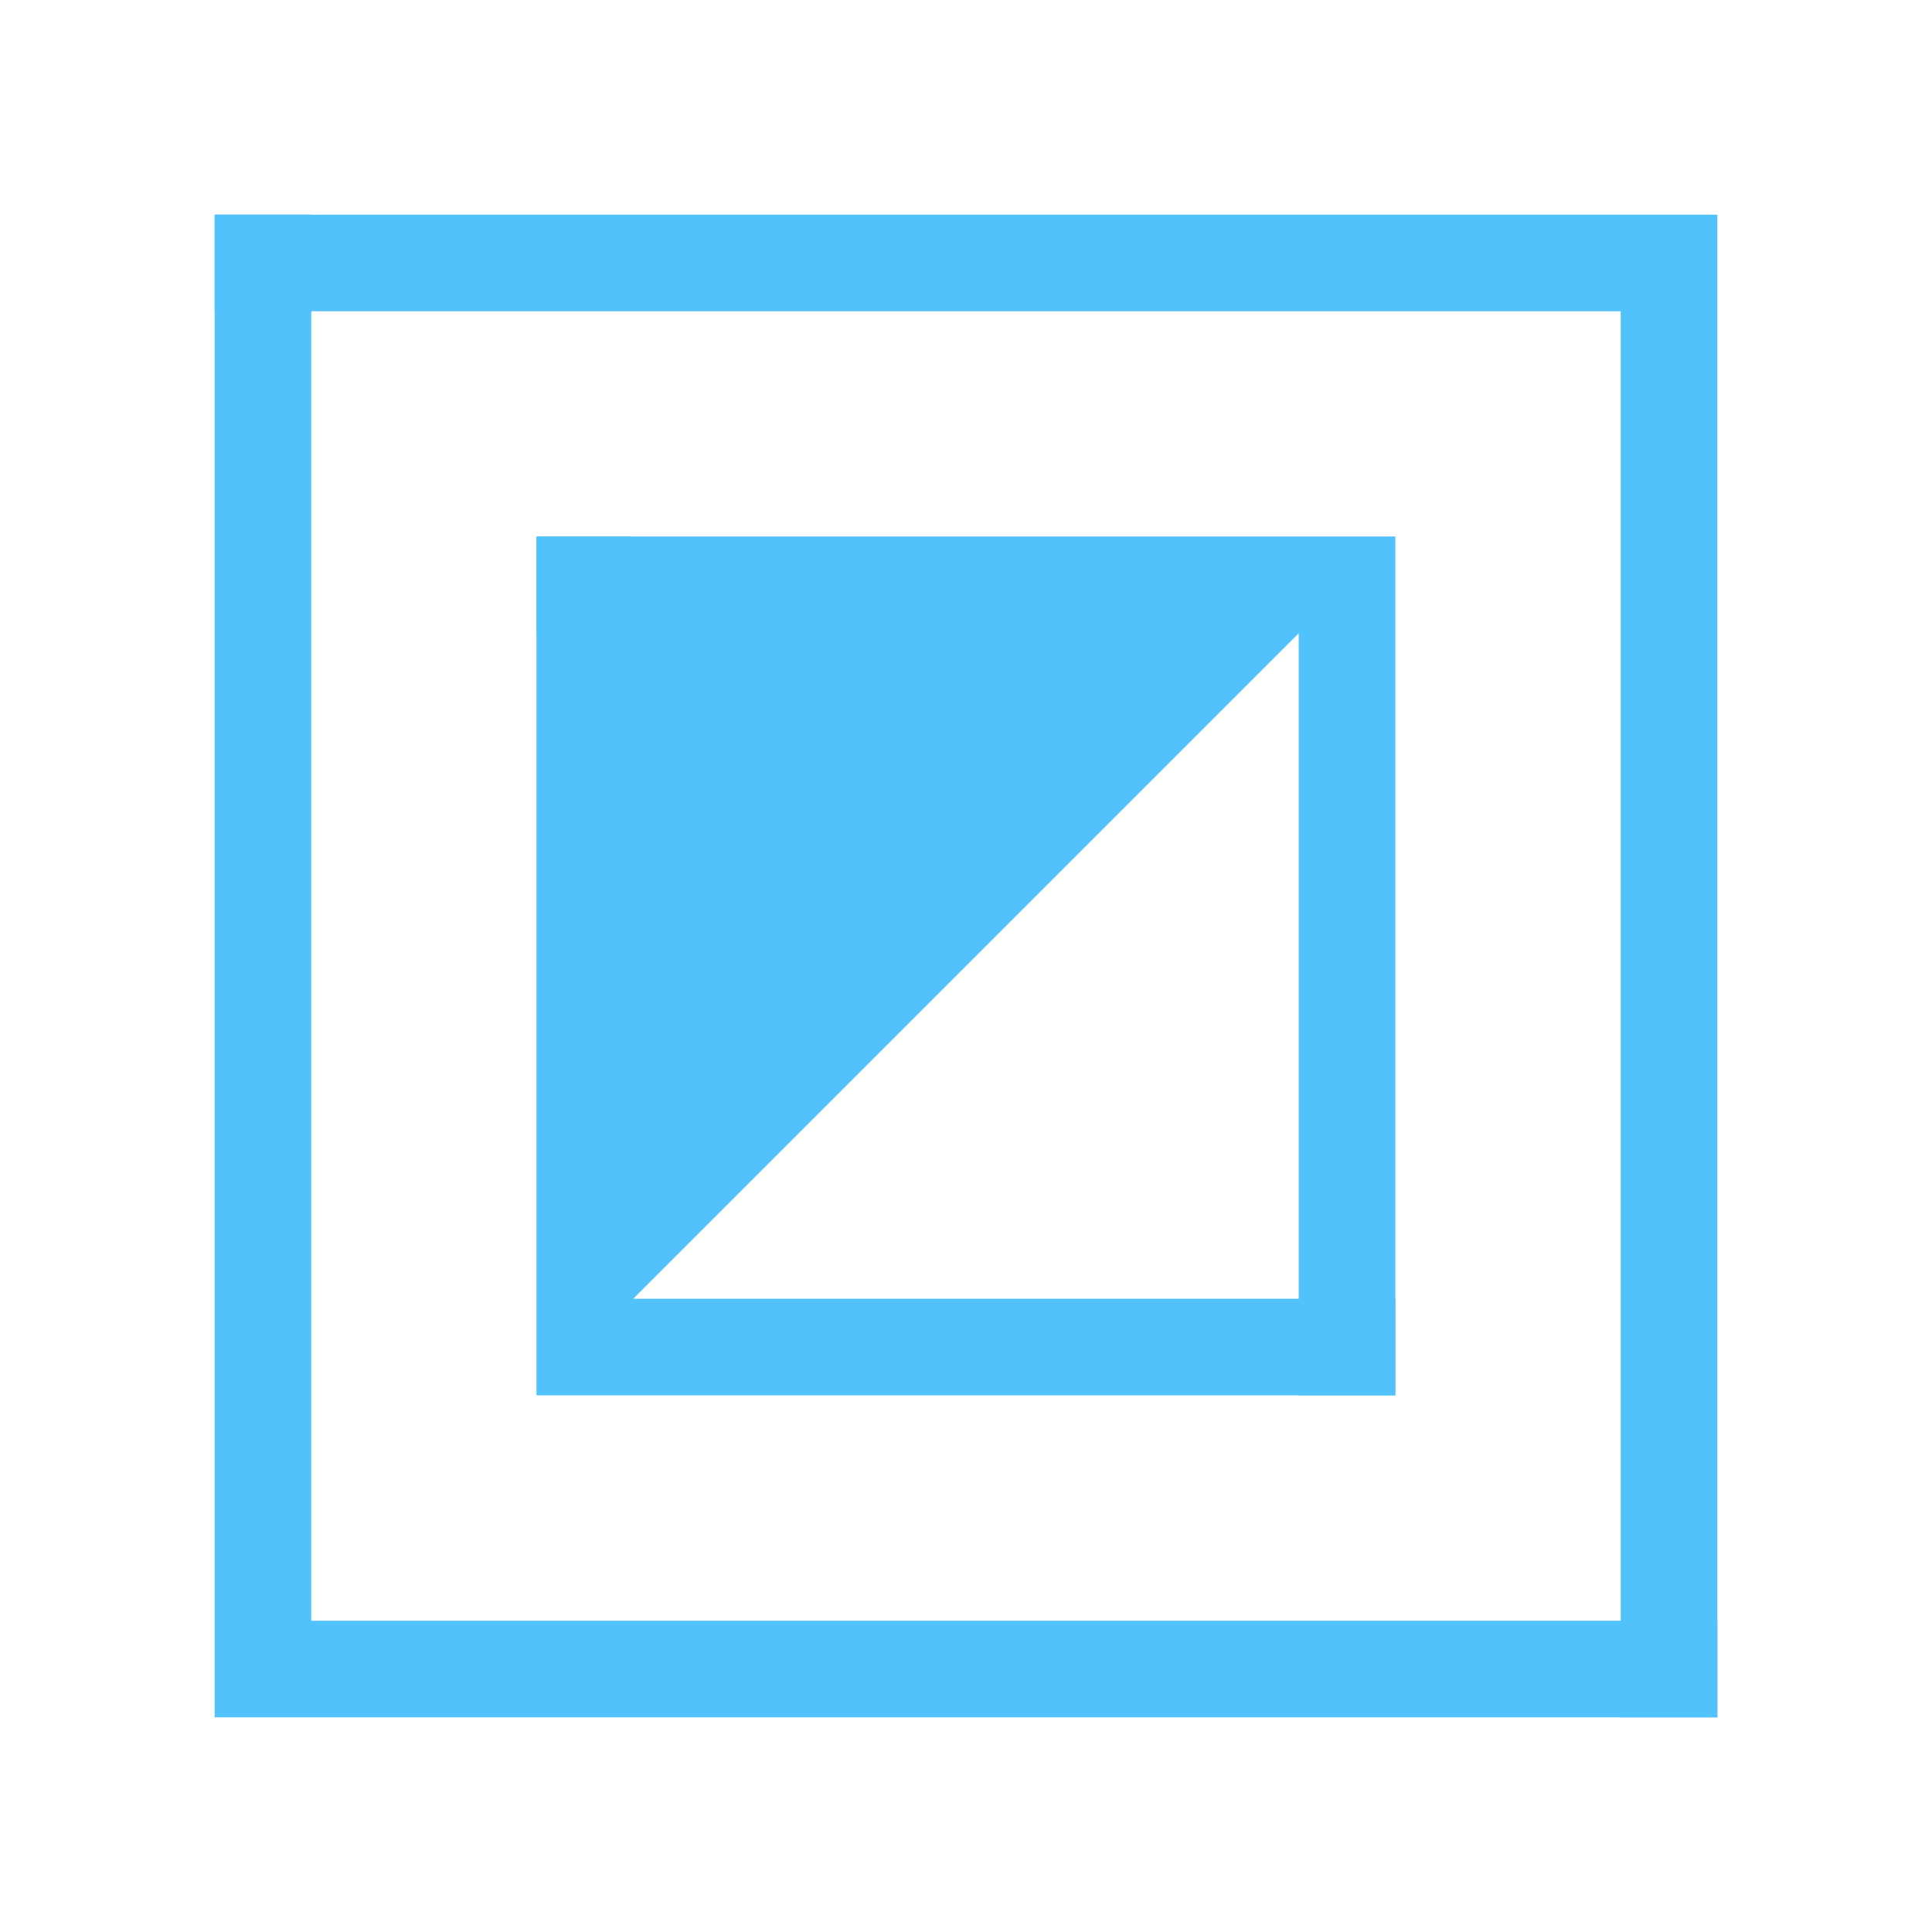
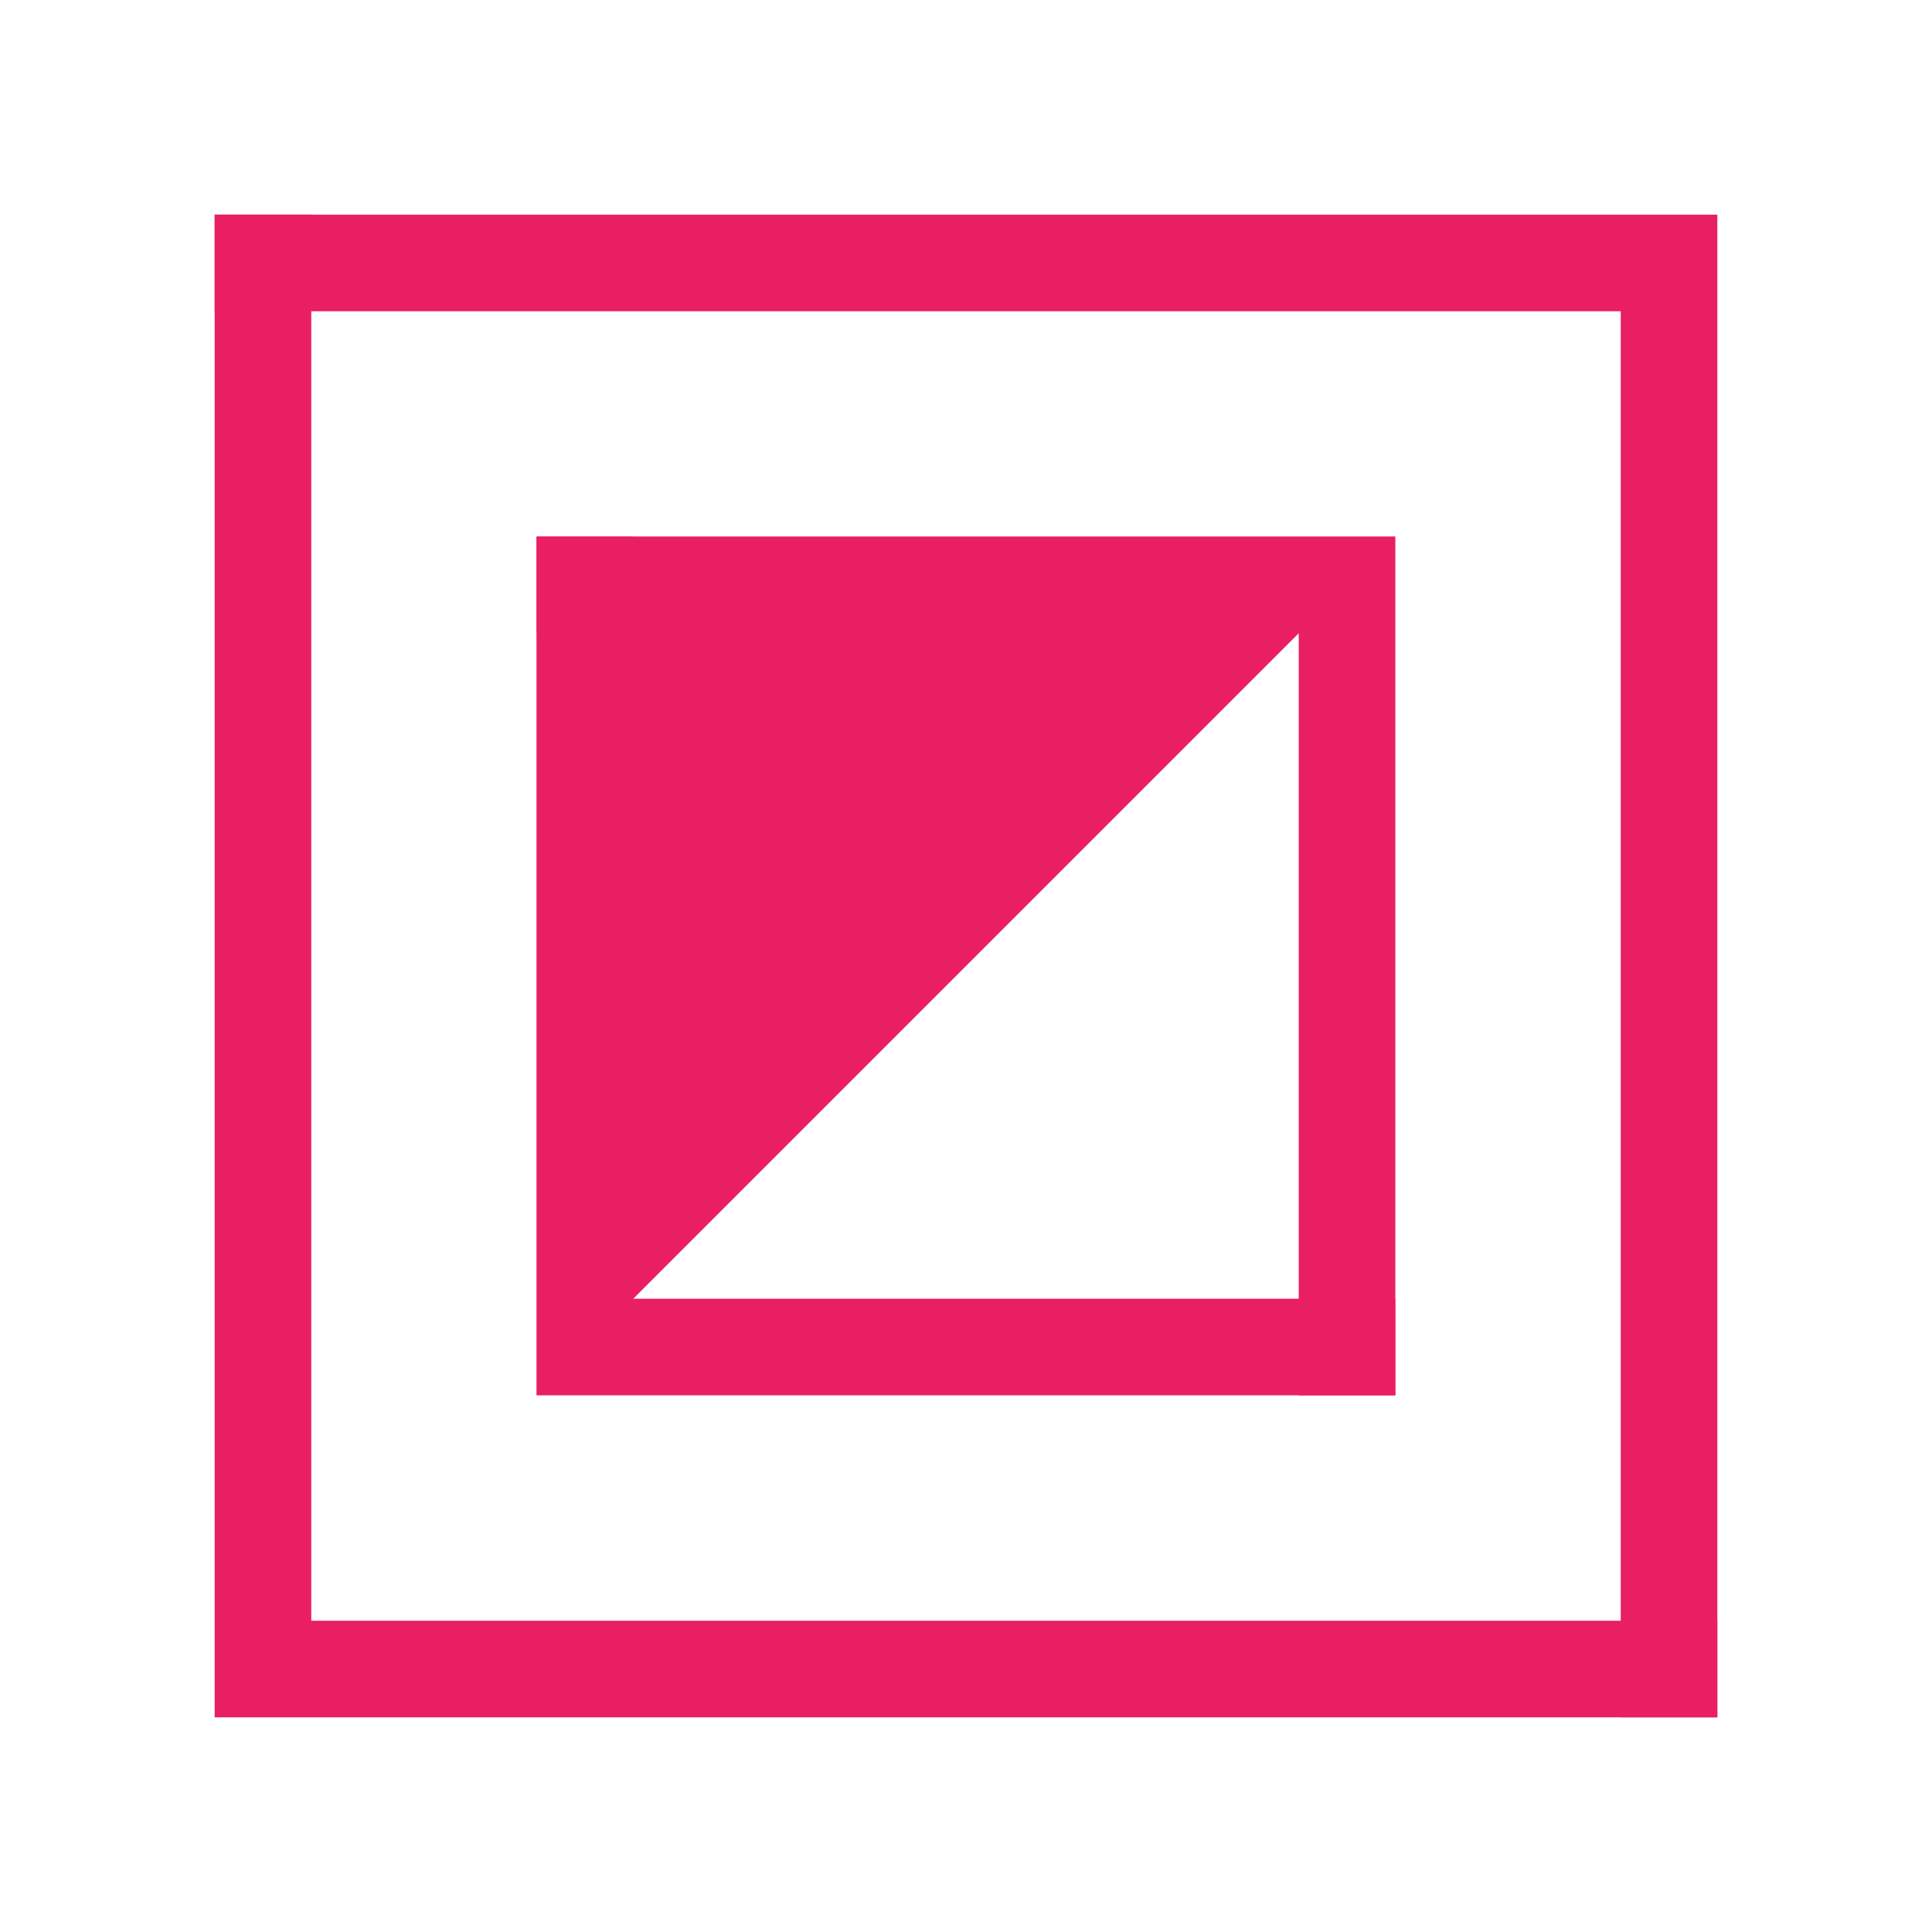
- <svg x="0px" y="0px" width="18px" height="18px" viewBox="0 0 18 18" enable-background="new 0 0 18 18" xml:space="preserve">
-   <path d="M2,2 h14 v14 h-0.9 v-13.1 h-13.1 z" fill="#51c2fc" />
-   <path d="M16,16 h-14 v-14 h0.9 v13.1 h13.1 z" fill="#51c2fc" />
-   <path d="M5,5 h8 v8 h-0.9 v-7.1 h-7.1 z" fill="#51c2fc" fill-rule="evenodd" />
-   <path d="M13,13 h-8 v-8 h0.9 v7.1 h7.1 z" fill="#51c2fc" fill-rule="evenodd" />
-   <path d="M13,5 L 5,13 v-8 h8 z" fill="#51c2fc" fill-rule="evenodd" />
+ <svg xmlns="http://www.w3.org/2000/svg" x="0px" y="0px" width="18px" height="18px" viewBox="0 0 18 18" enable-background="new 0 0 18 18" xml:space="preserve" version="1.1" id="svg12">
+   <defs id="defs16" />
+   <path d="M2,2 h14 v14 h-0.9 v-13.1 h-13.1 z" fill="#58d3ff" id="path2" style="fill:#e91e63;fill-opacity:1" />
+   <path d="M16,16 h-14 v-14 h0.9 v13.1 h13.1 z" fill="#58d3ff" id="path4" style="fill:#e91e63;fill-opacity:1" />
+   <path d="M5,5 h8 v8 h-0.9 v-7.1 h-7.1 z" fill="#58d3ff" fill-rule="evenodd" id="path6" style="fill:#e91e63;fill-opacity:1" />
+   <path d="M13,13 h-8 v-8 h0.9 v7.1 h7.1 z" fill="#58d3ff" fill-rule="evenodd" id="path8" style="fill:#e91e63;fill-opacity:1" />
+   <path d="M13,5 L 5,13 v-8 h8 z" fill="#58d3ff" fill-rule="evenodd" id="path10" style="fill:#e91e63;fill-opacity:1" />
</svg>
